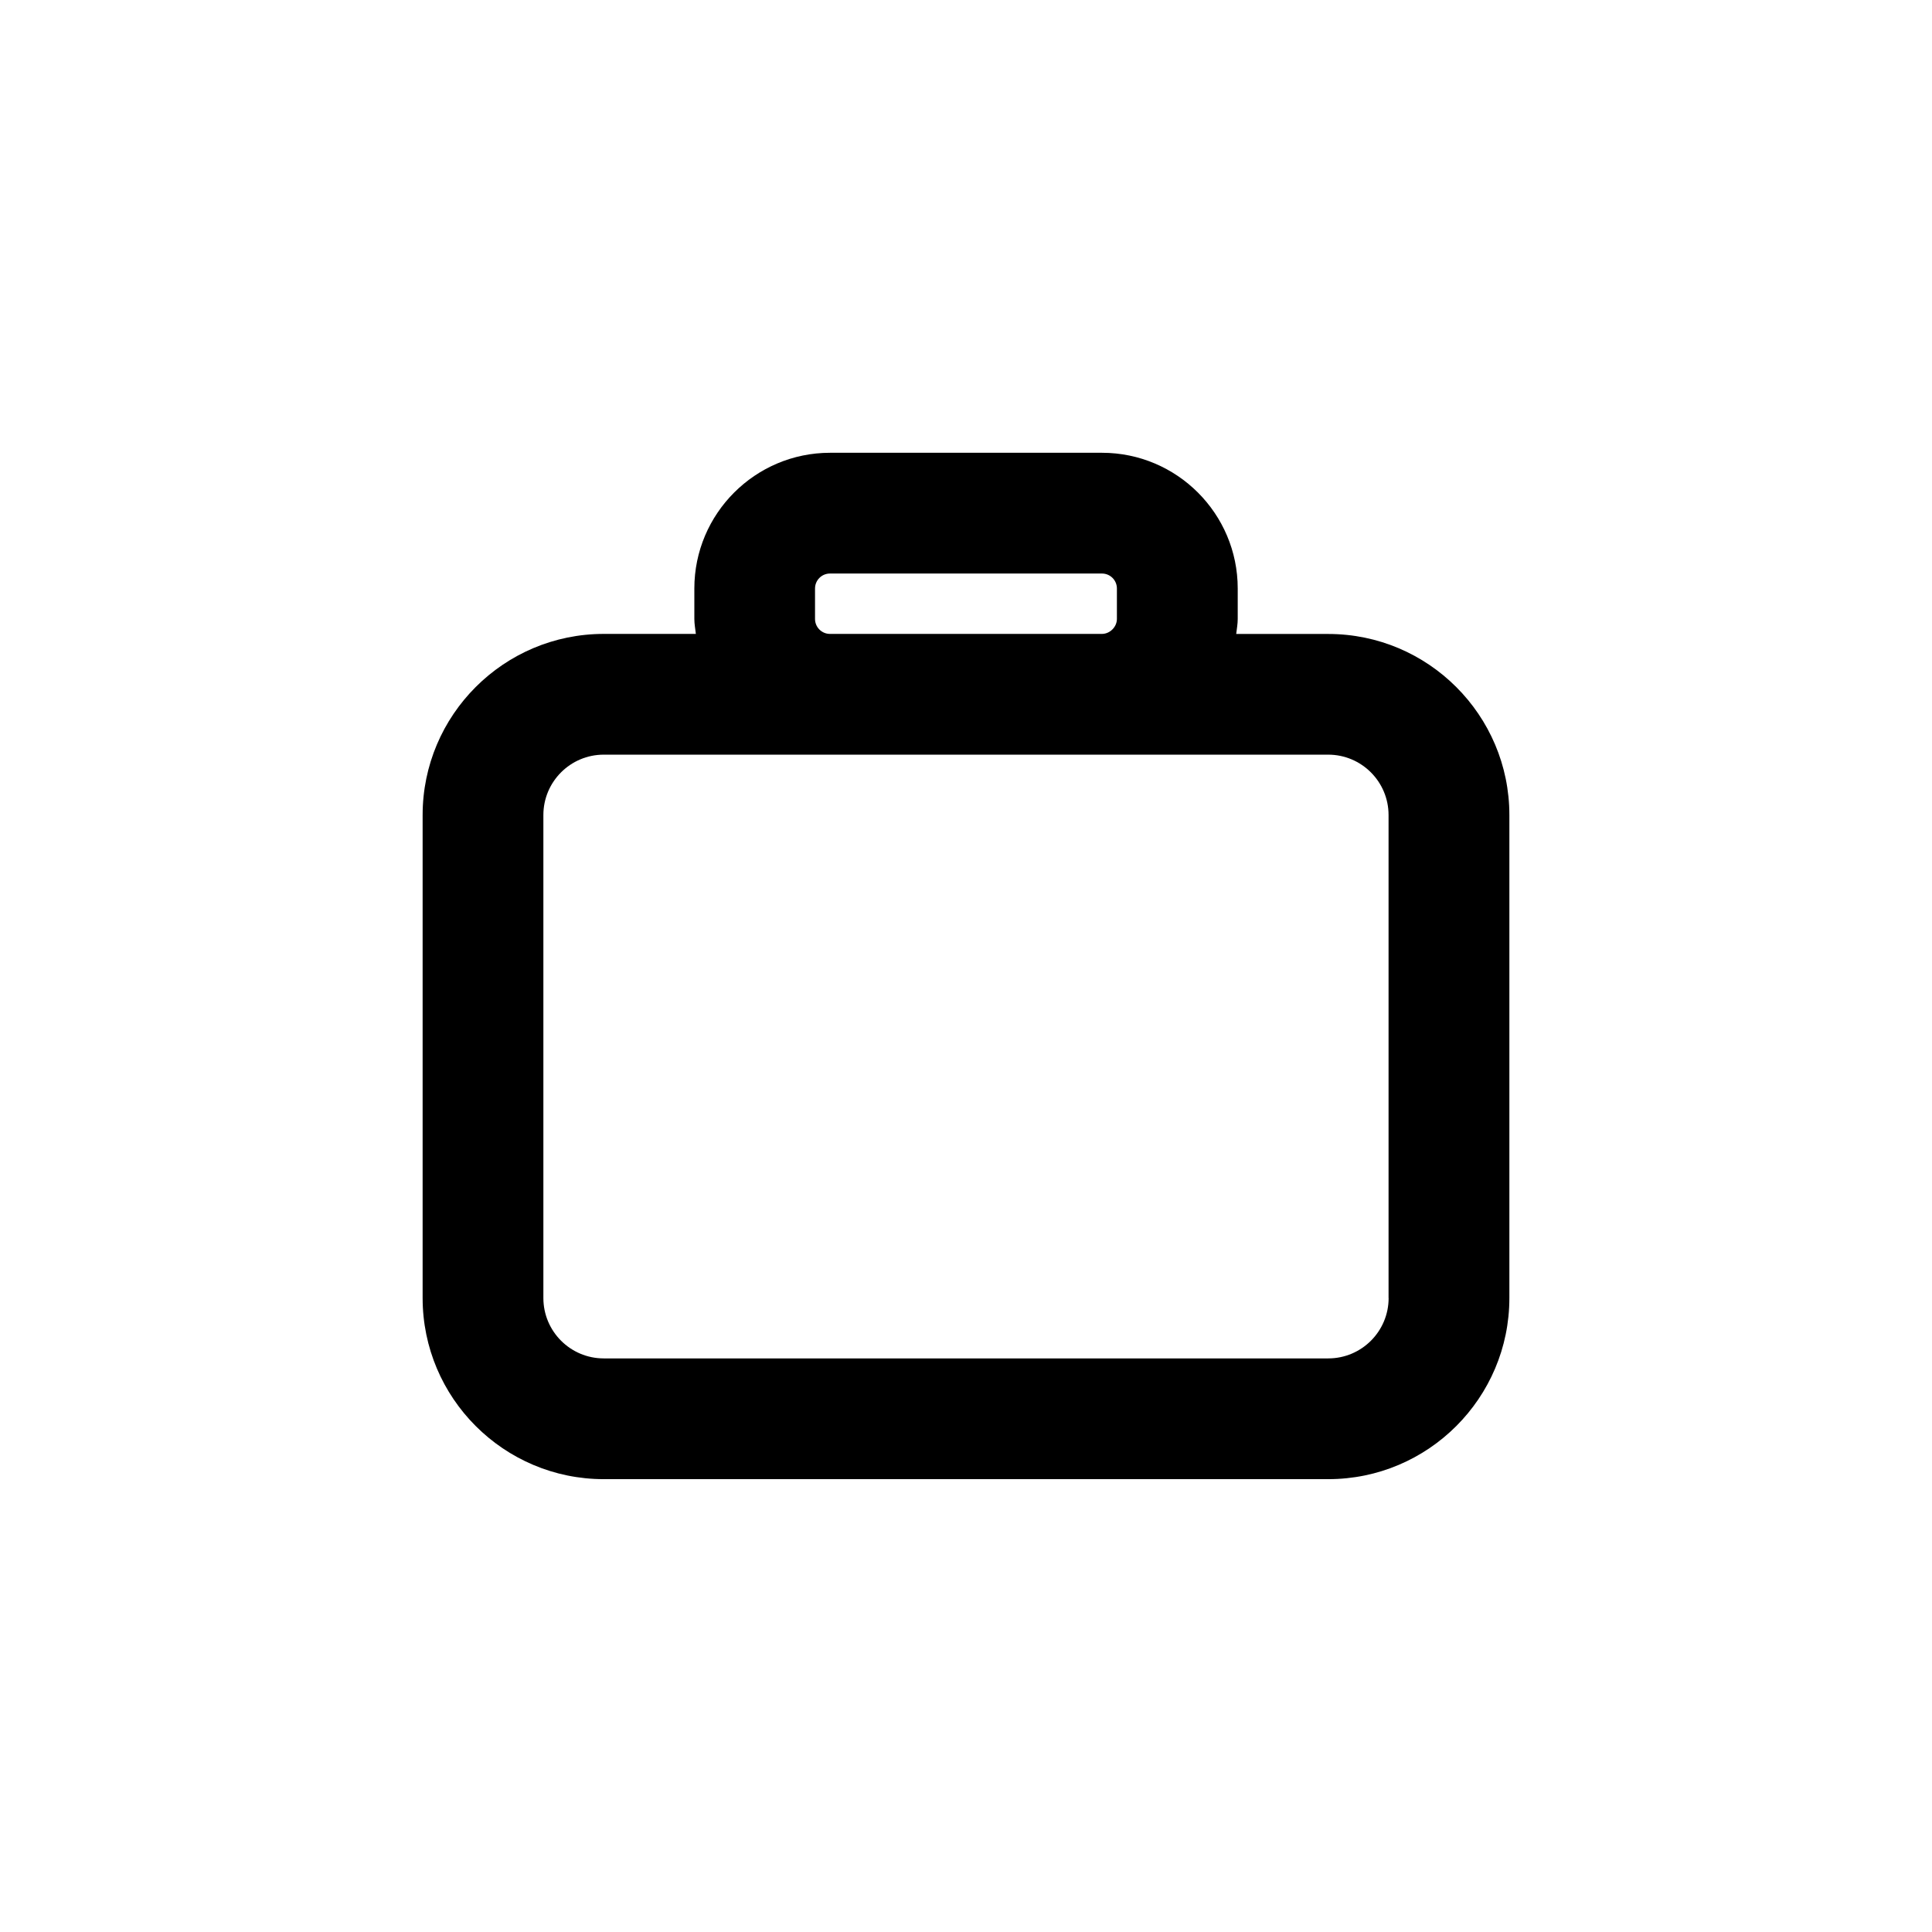
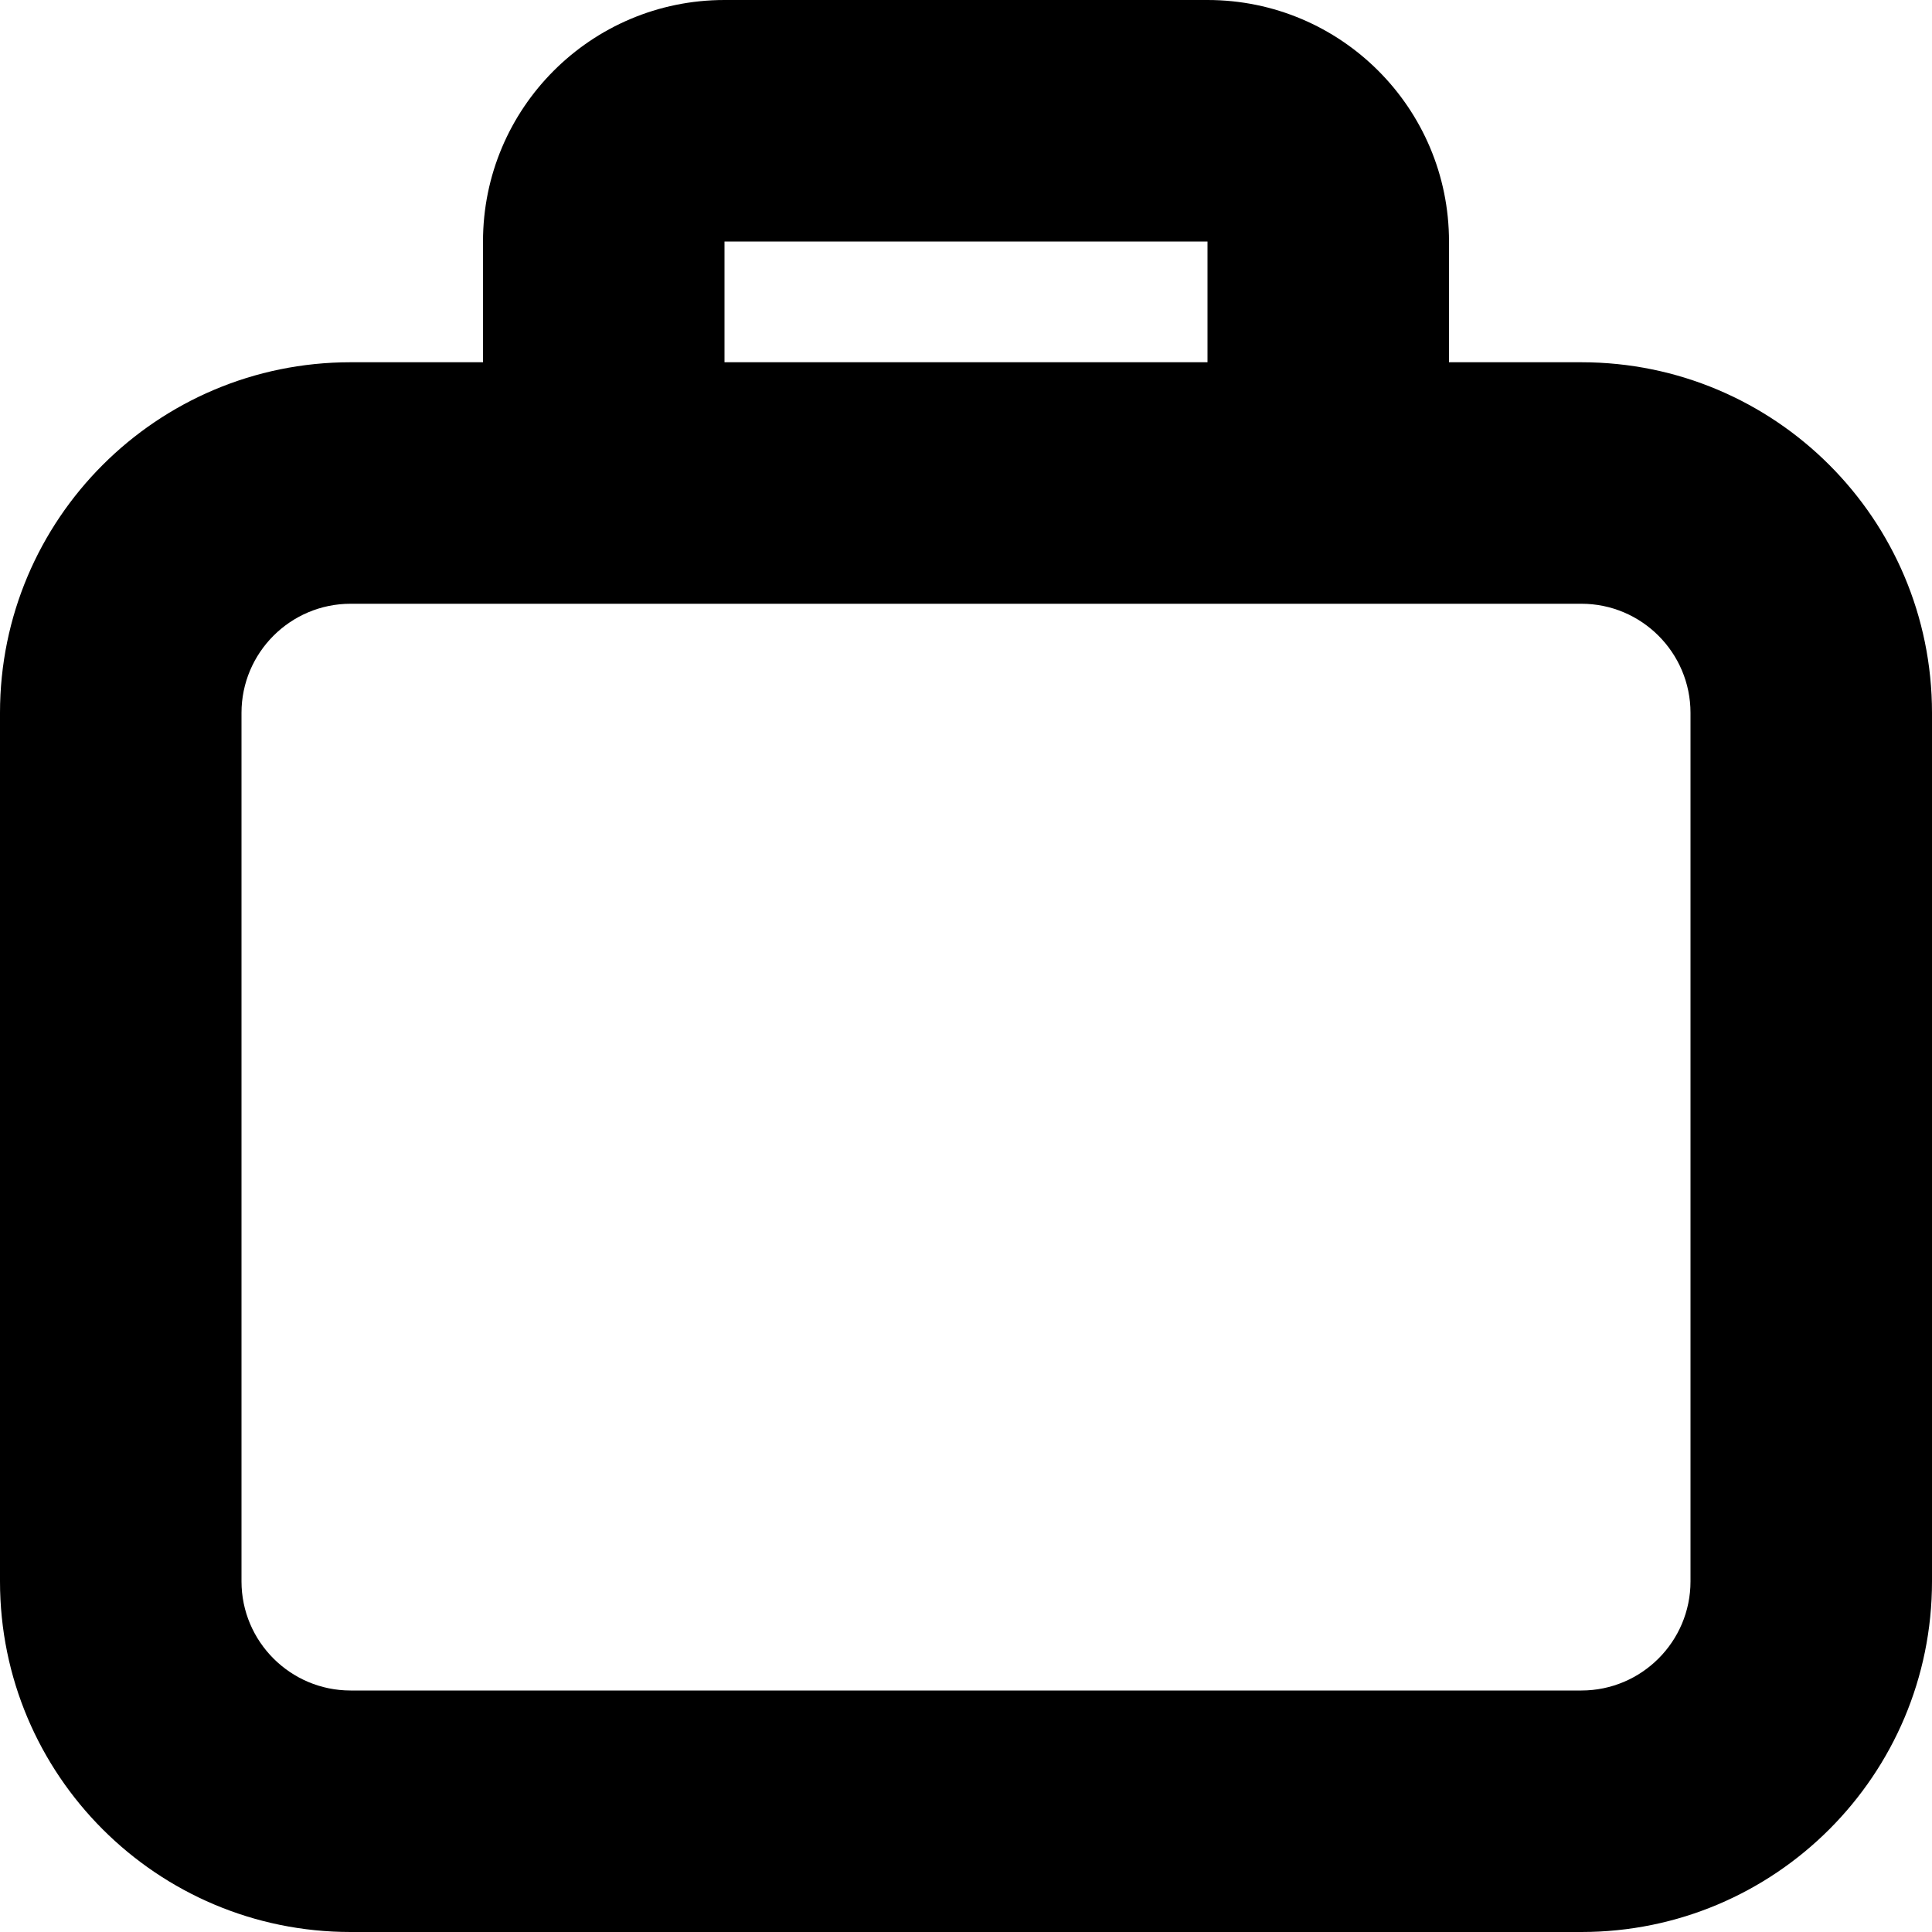
- <svg xmlns="http://www.w3.org/2000/svg" version="1.1" x="0px" y="0px" viewBox="0 0 28 28" style="enable-background:new 0 0 28 28;" xml:space="preserve">
-   <g id="suitcase">
-     <g>
-       <g>
-         <g>
-           <path d="M19.25,9.188h-1.334c0.008-0.072,0.022-0.143,0.022-0.217V8.529c0-1.085-0.882-1.967-1.967-1.967h-3.941      c-1.085,0-1.967,0.882-1.967,1.967v0.441c0,0.074,0.014,0.145,0.022,0.217H8.75c-1.448,0-2.625,1.177-2.625,2.625v7      c0,1.448,1.177,2.625,2.625,2.625h10.5c1.448,0,2.625-1.177,2.625-2.625v-7C21.875,10.365,20.698,9.188,19.25,9.188z       M11.812,8.971V8.529c0-0.12,0.097-0.217,0.217-0.217h3.941c0.12,0,0.217,0.097,0.217,0.217v0.441      c0,0.116-0.101,0.217-0.217,0.217h-3.941C11.91,9.188,11.812,9.09,11.812,8.971z M20.125,18.812      c0,0.483-0.392,0.875-0.875,0.875H8.75c-0.483,0-0.875-0.392-0.875-0.875v-7c0-0.483,0.392-0.875,0.875-0.875h3.279h3.941h3.279      c0.483,0,0.875,0.392,0.875,0.875V18.812z" />
-         </g>
-       </g>
-     </g>
-   </g>
-   <g id="Layer_1">
+ <svg xmlns="http://www.w3.org/2000/svg" version="1.1" width="512" height="512" viewBox="0 0 512 512">
+   <g id="icomoon-ignore">
</g>
+   <path fill="rgb(0, 0, 0)" d="M419.090 96h-35.090v-32c0-35.346-28.654-64-64-64h-128c-35.346 0-64 28.654-64 64v32h-35.090c-51.313 0-92.91 41.597-92.91 92.91v230.179c0 51.313 41.597 92.911 92.91 92.911h326.18c51.313 0 92.91-41.597 92.91-92.91v-230.179c0-51.313-41.597-92.91-92.91-92.91zM192 64h128v32h-128v-32zM448 419.090c0 15.941-12.969 28.91-28.91 28.91h-326.18c-15.941 0-28.91-12.969-28.91-28.91v-230.179c0-15.941 12.969-28.91 28.91-28.91h326.18c15.941 0 28.91 12.969 28.91 28.91v230.179z" />
</svg>
